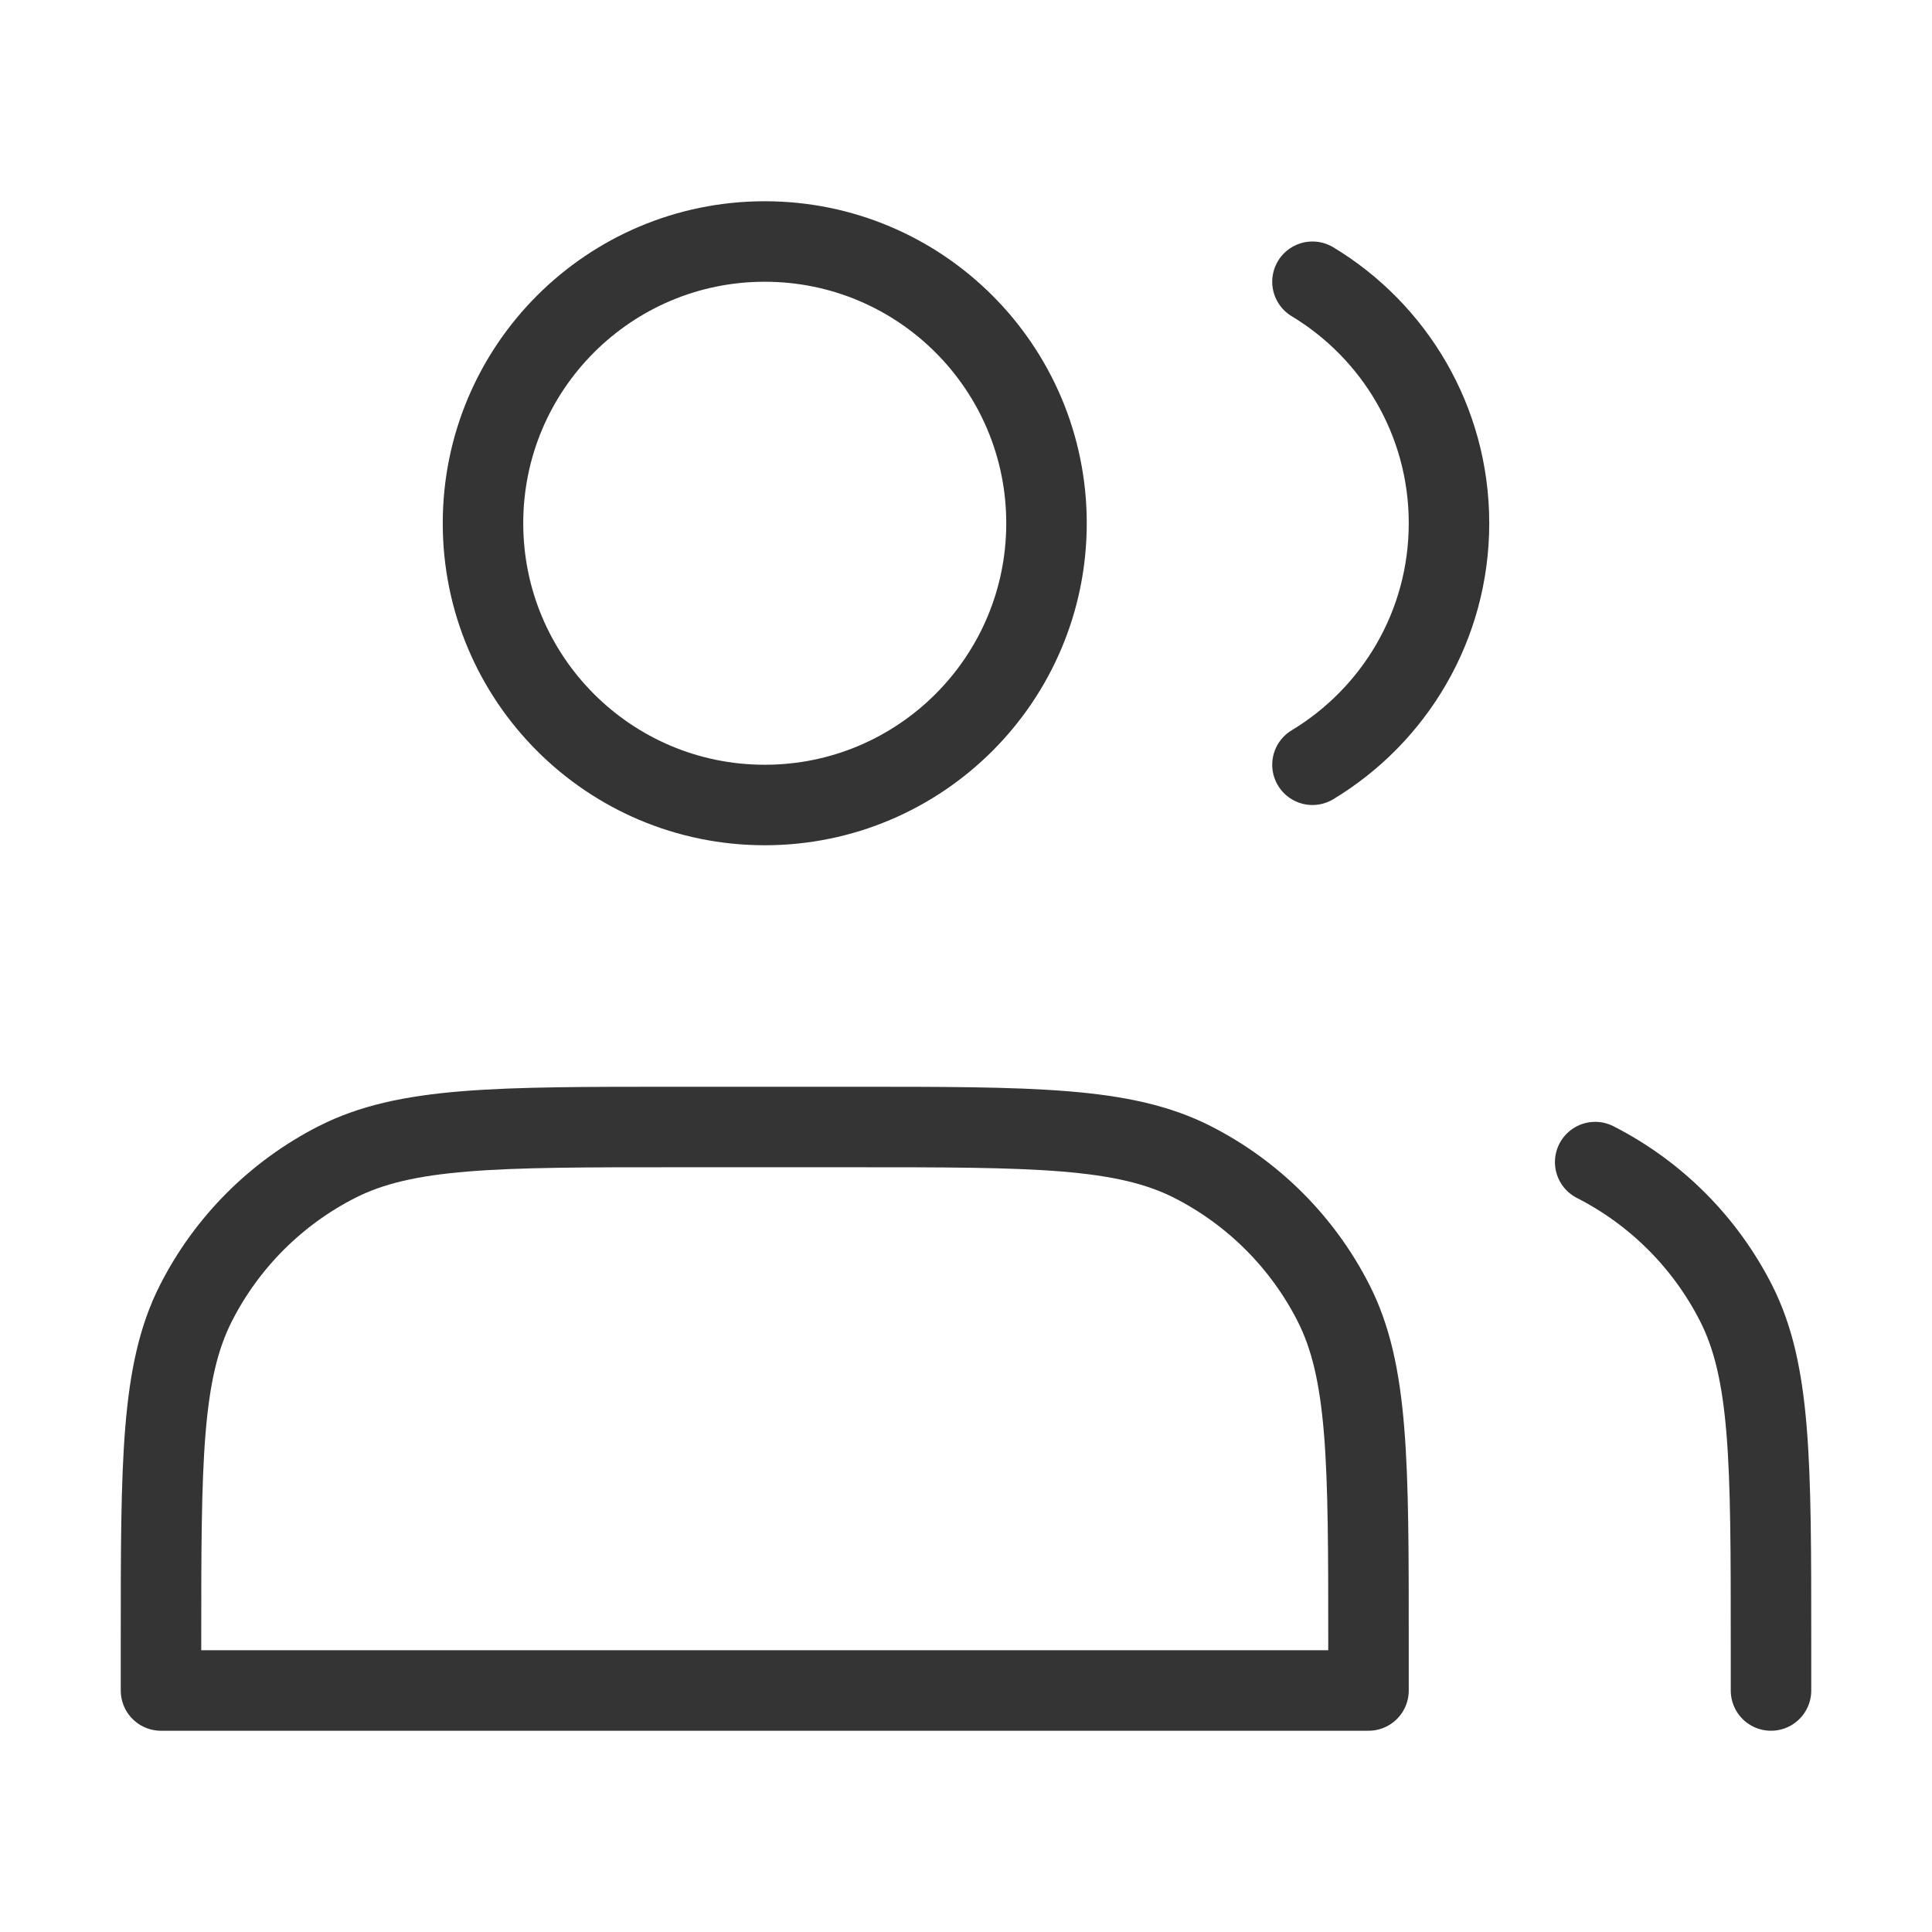
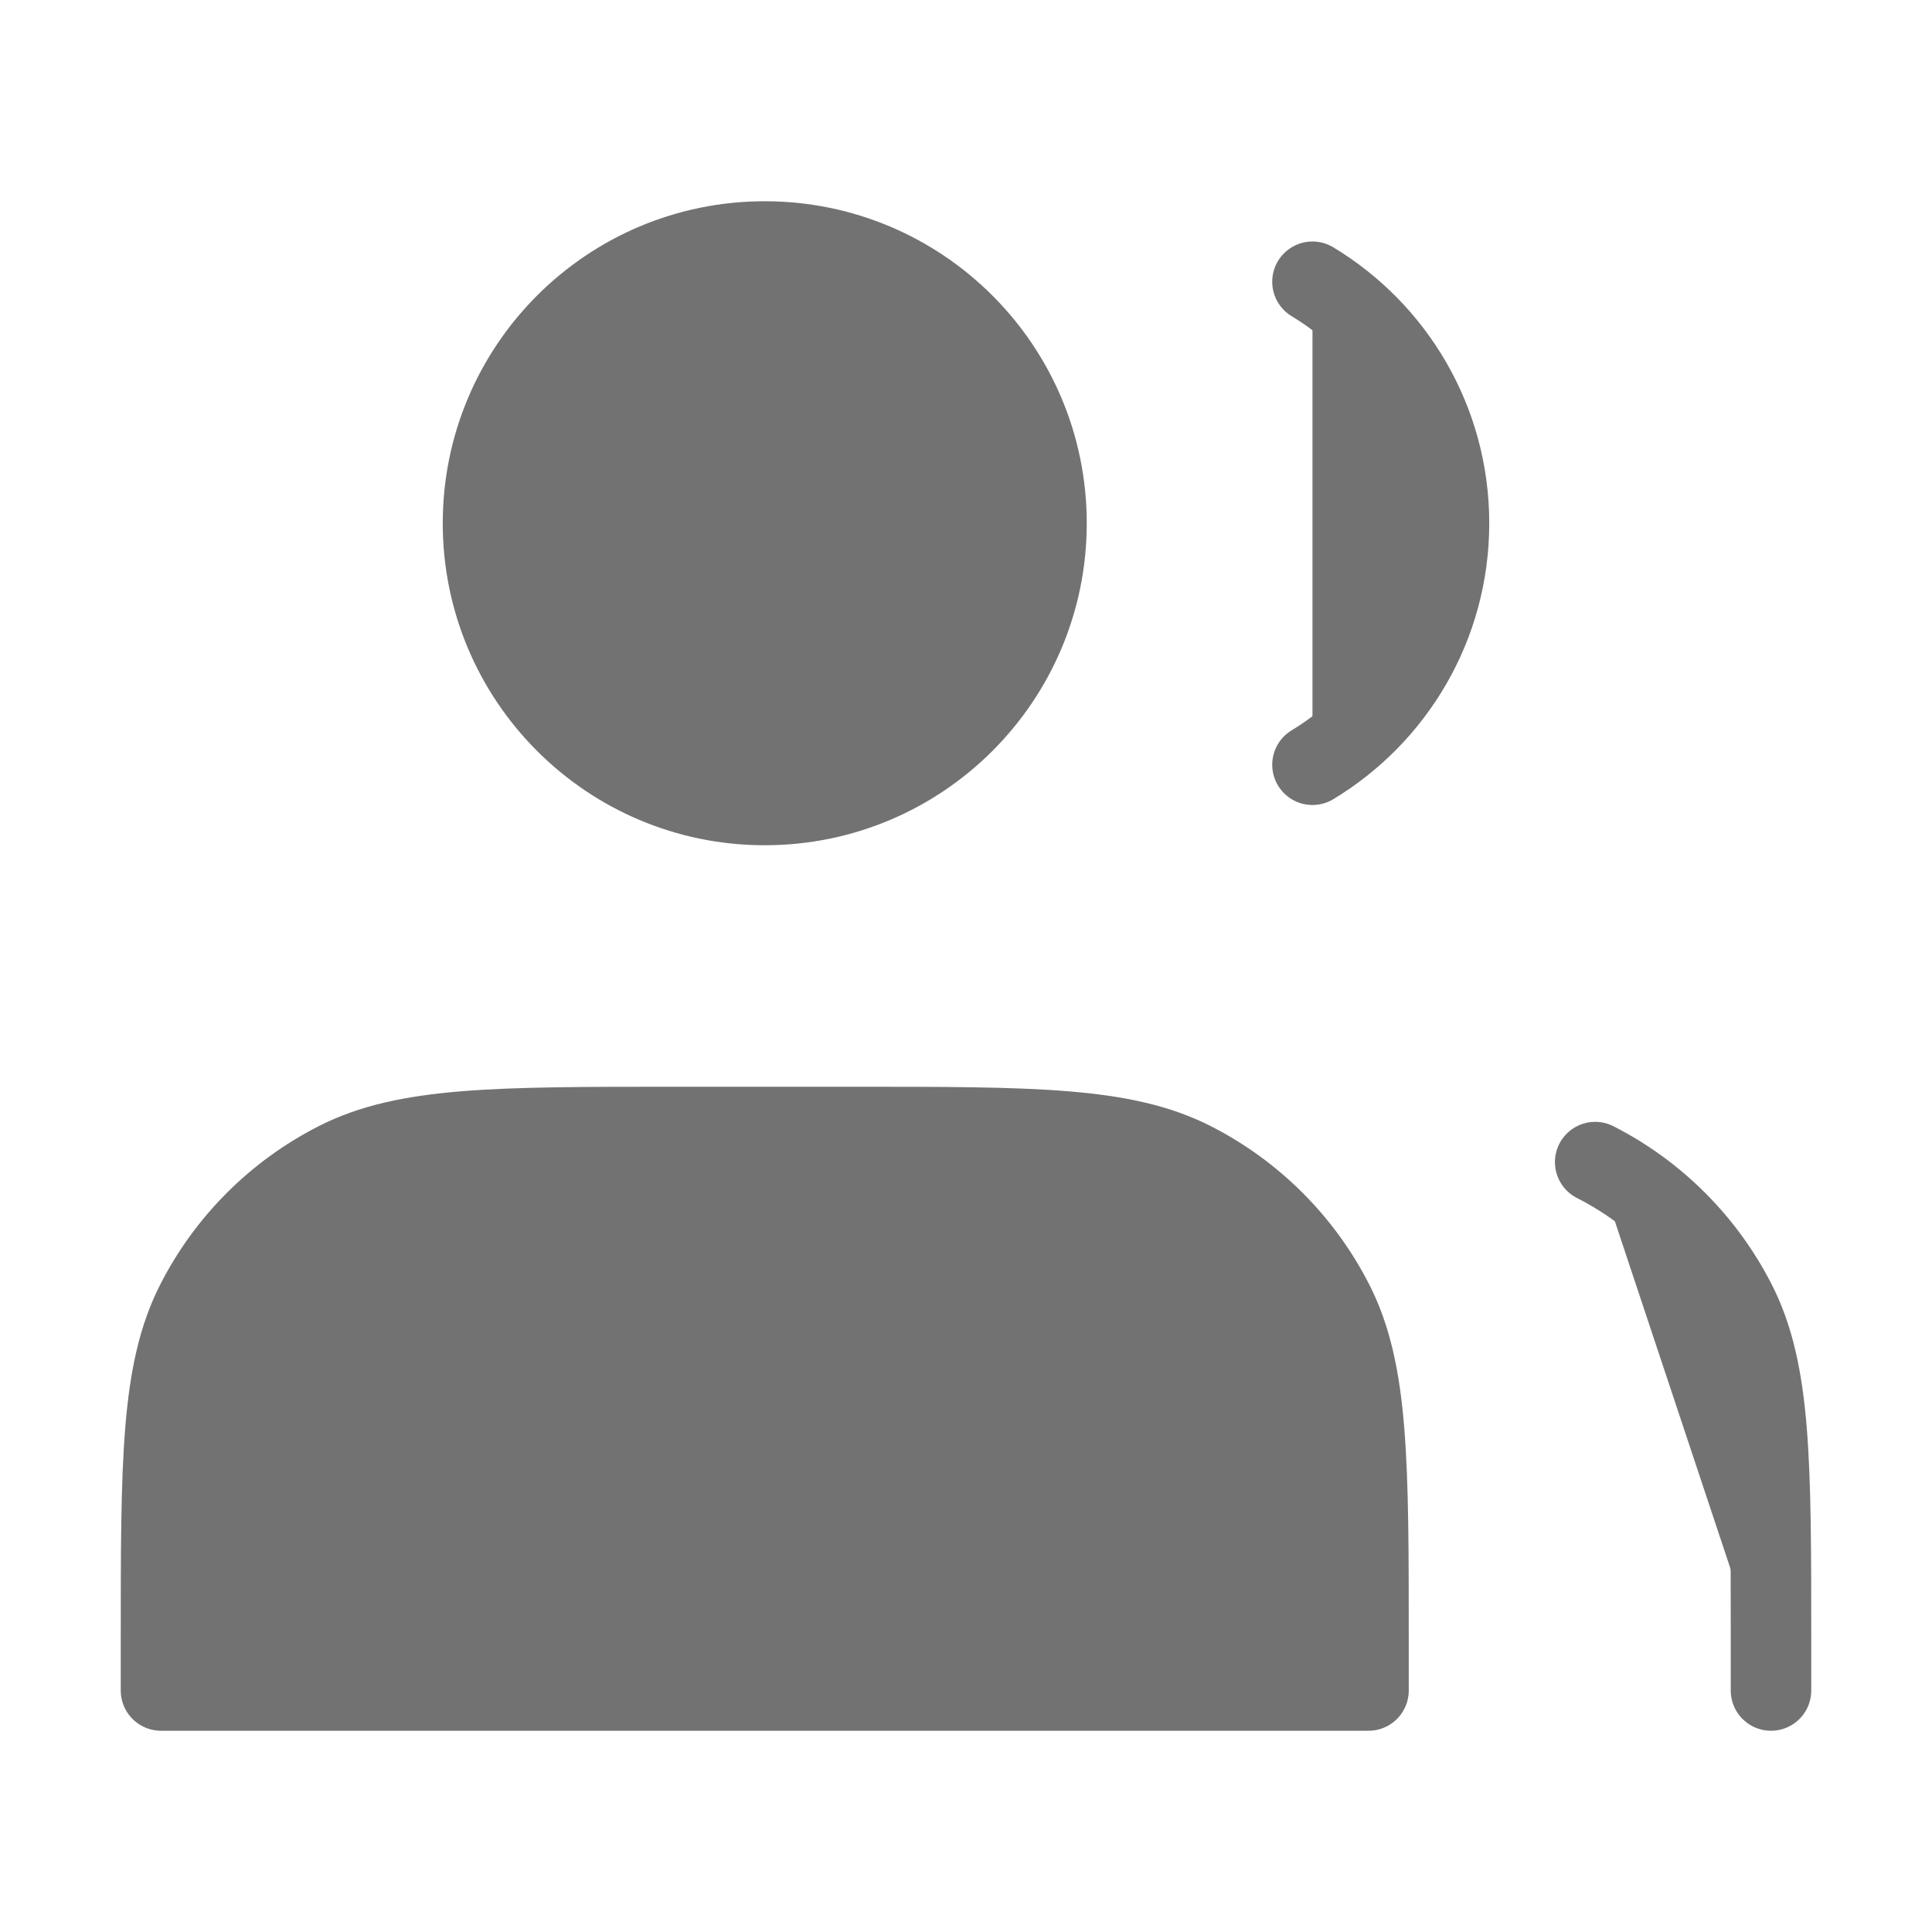
<svg xmlns="http://www.w3.org/2000/svg" width="24" height="24" viewBox="0 0 48 48" fill="none">
-   <path d="M19 20C22.866 20 26 16.866 26 13C26 9.134 22.866 6 19 6C15.134 6 12 9.134 12 13C12 16.866 15.134 20 19 20Z" fill="none" stroke="#343434" stroke-width="2" stroke-linecap="round" stroke-linejoin="round" />
-   <path d="M32.608 7C34.641 8.225 36 10.454 36 13C36 15.546 34.641 17.775 32.608 19" stroke="#343434" stroke-width="2" stroke-linecap="round" stroke-linejoin="round" />
-   <path d="M4 40.8V42H34V40.8C34 36.32 34 34.079 33.128 32.368C32.361 30.863 31.137 29.639 29.632 28.872C27.921 28 25.68 28 21.2 28H16.8C12.32 28 10.079 28 8.368 28.872C6.863 29.639 5.639 30.863 4.872 32.368C4 34.079 4 36.32 4 40.8Z" fill="none" stroke="#343434" stroke-width="2" stroke-linecap="round" stroke-linejoin="round" />
-   <path d="M44 42V40.8C44 36.32 44 34.08 43.128 32.368C42.361 30.863 41.137 29.639 39.632 28.872" stroke="#343434" stroke-width="2" stroke-linecap="round" stroke-linejoin="round" />
+   <path d="M19 20C22.866 20 26 16.866 26 13C26 9.134 22.866 6 19 6C15.134 6 12 9.134 12 13C12 16.866 15.134 20 19 20Z" fill="#727272" stroke="#727272" stroke-width="2" stroke-linecap="round" stroke-linejoin="round" />
+   <path fill="#727272" d="M32.608 7C34.641 8.225 36 10.454 36 13C36 15.546 34.641 17.775 32.608 19" stroke="#727272" stroke-width="2" stroke-linecap="round" stroke-linejoin="round" />
+   <path d="M4 40.8V42H34V40.8C34 36.32 34 34.079 33.128 32.368C32.361 30.863 31.137 29.639 29.632 28.872C27.921 28 25.68 28 21.2 28H16.8C12.32 28 10.079 28 8.368 28.872C6.863 29.639 5.639 30.863 4.872 32.368C4 34.079 4 36.32 4 40.8Z" fill="#727272" stroke="#727272" stroke-width="2" stroke-linecap="round" stroke-linejoin="round" />
+   <path fill="#727272" d="M44 42V40.8C44 36.32 44 34.08 43.128 32.368C42.361 30.863 41.137 29.639 39.632 28.872" stroke="#727272" stroke-width="2" stroke-linecap="round" stroke-linejoin="round" />
</svg>
